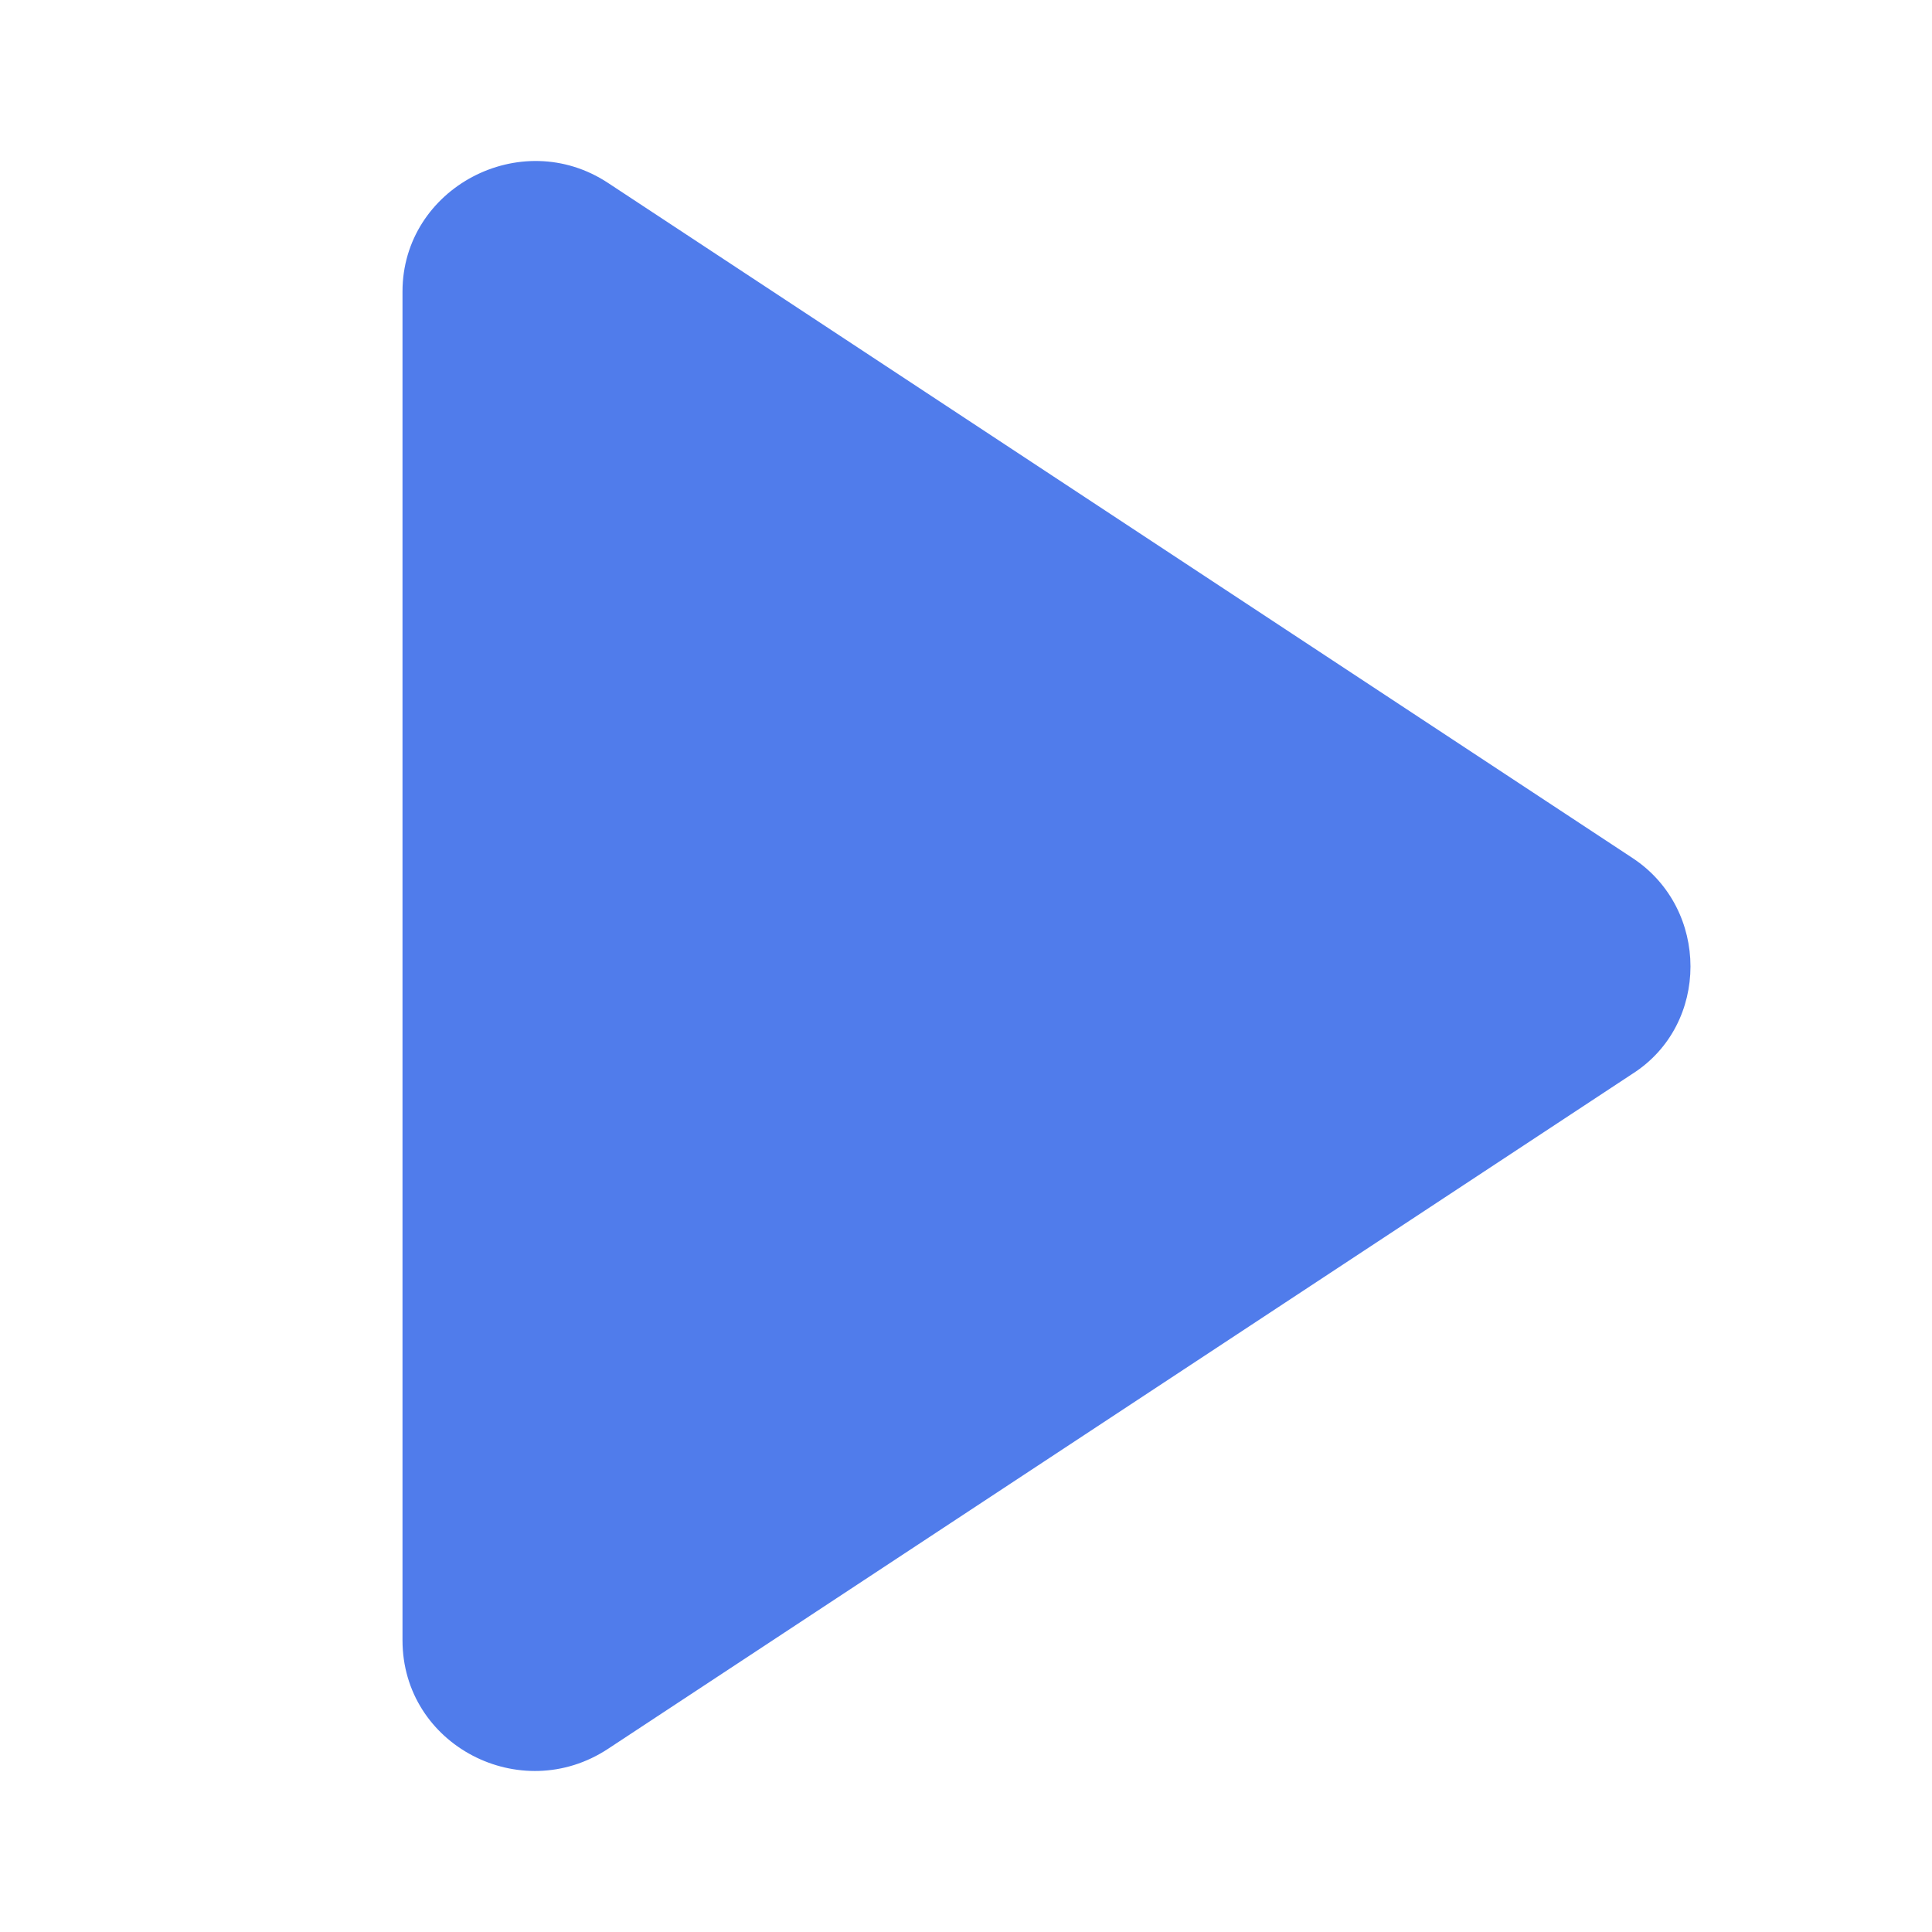
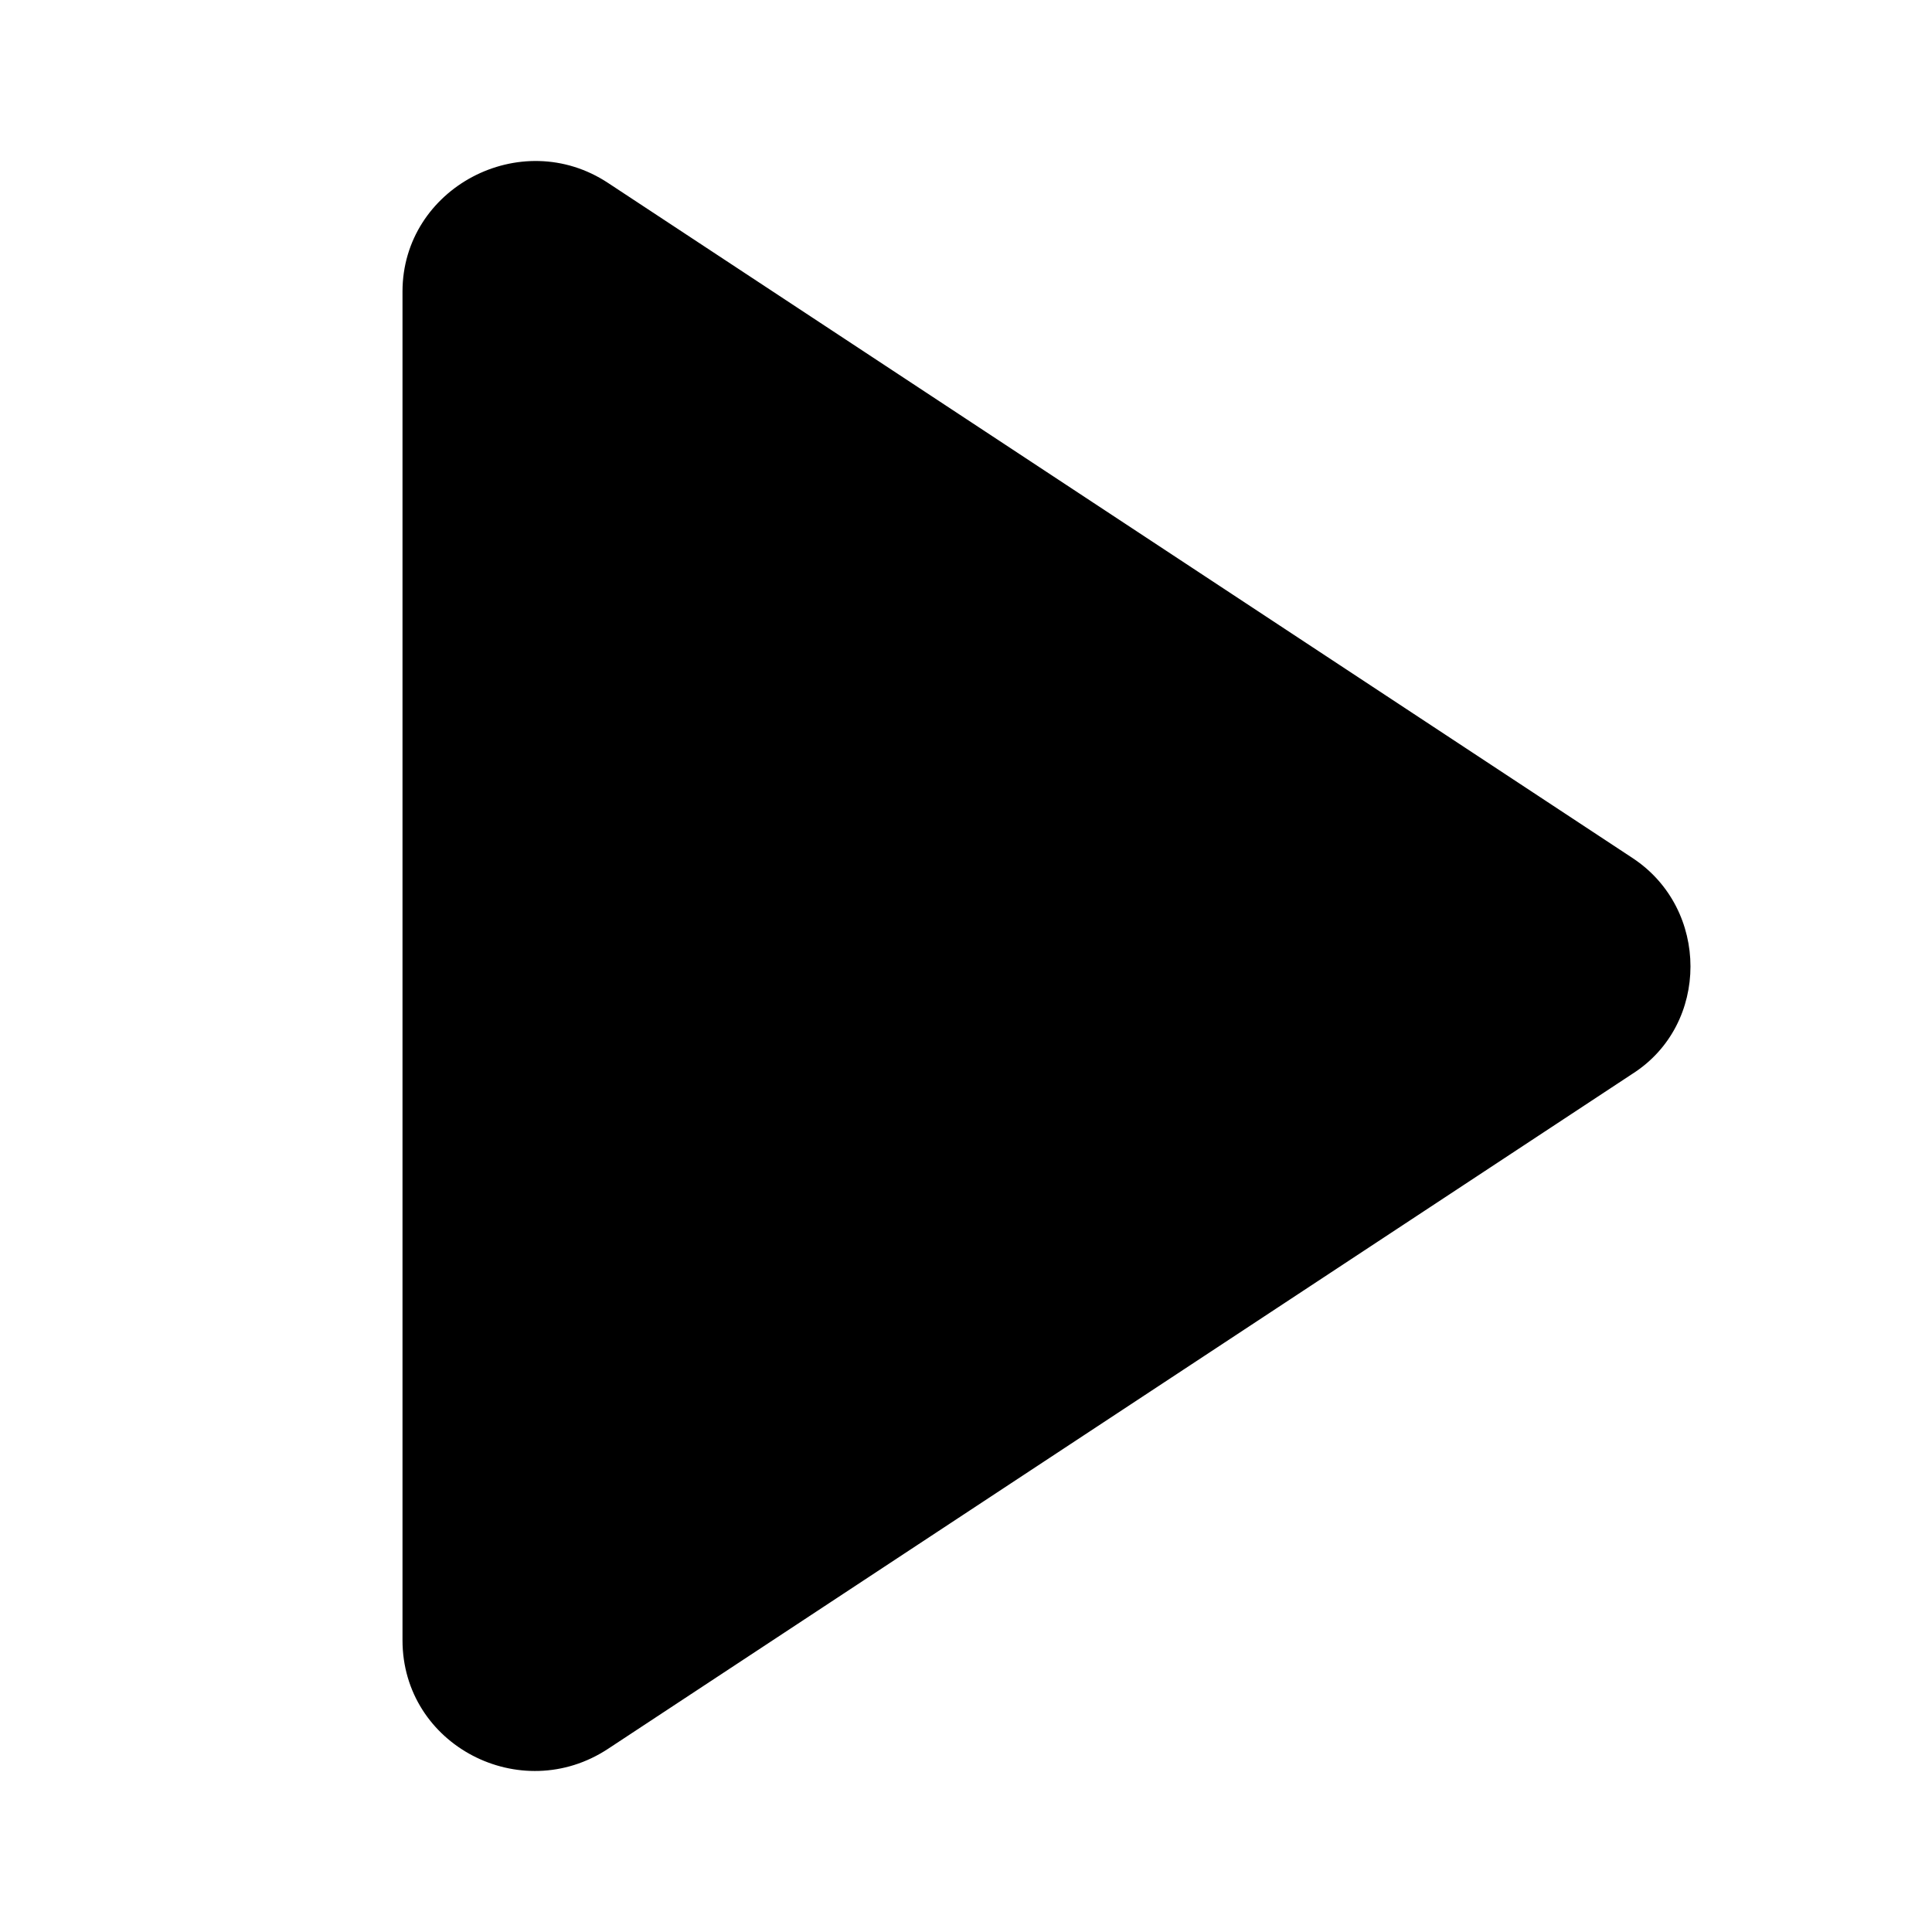
<svg xmlns="http://www.w3.org/2000/svg" width="24" height="24" viewBox="0 0 24 24" fill="none">
-   <path d="M20.282 10.66L7.554 2.273C6.469 1.556 5 2.336 5 3.622V20.375C5 21.682 6.469 22.44 7.554 21.724L20.282 13.337C21.239 12.725 21.239 11.292 20.282 10.66Z" fill="#507CEB" />
+   <path d="M20.282 10.66L7.554 2.273C6.469 1.556 5 2.336 5 3.622V20.375C5 21.682 6.469 22.44 7.554 21.724L20.282 13.337C21.239 12.725 21.239 11.292 20.282 10.66Z" fill="currentColor" />
</svg>
